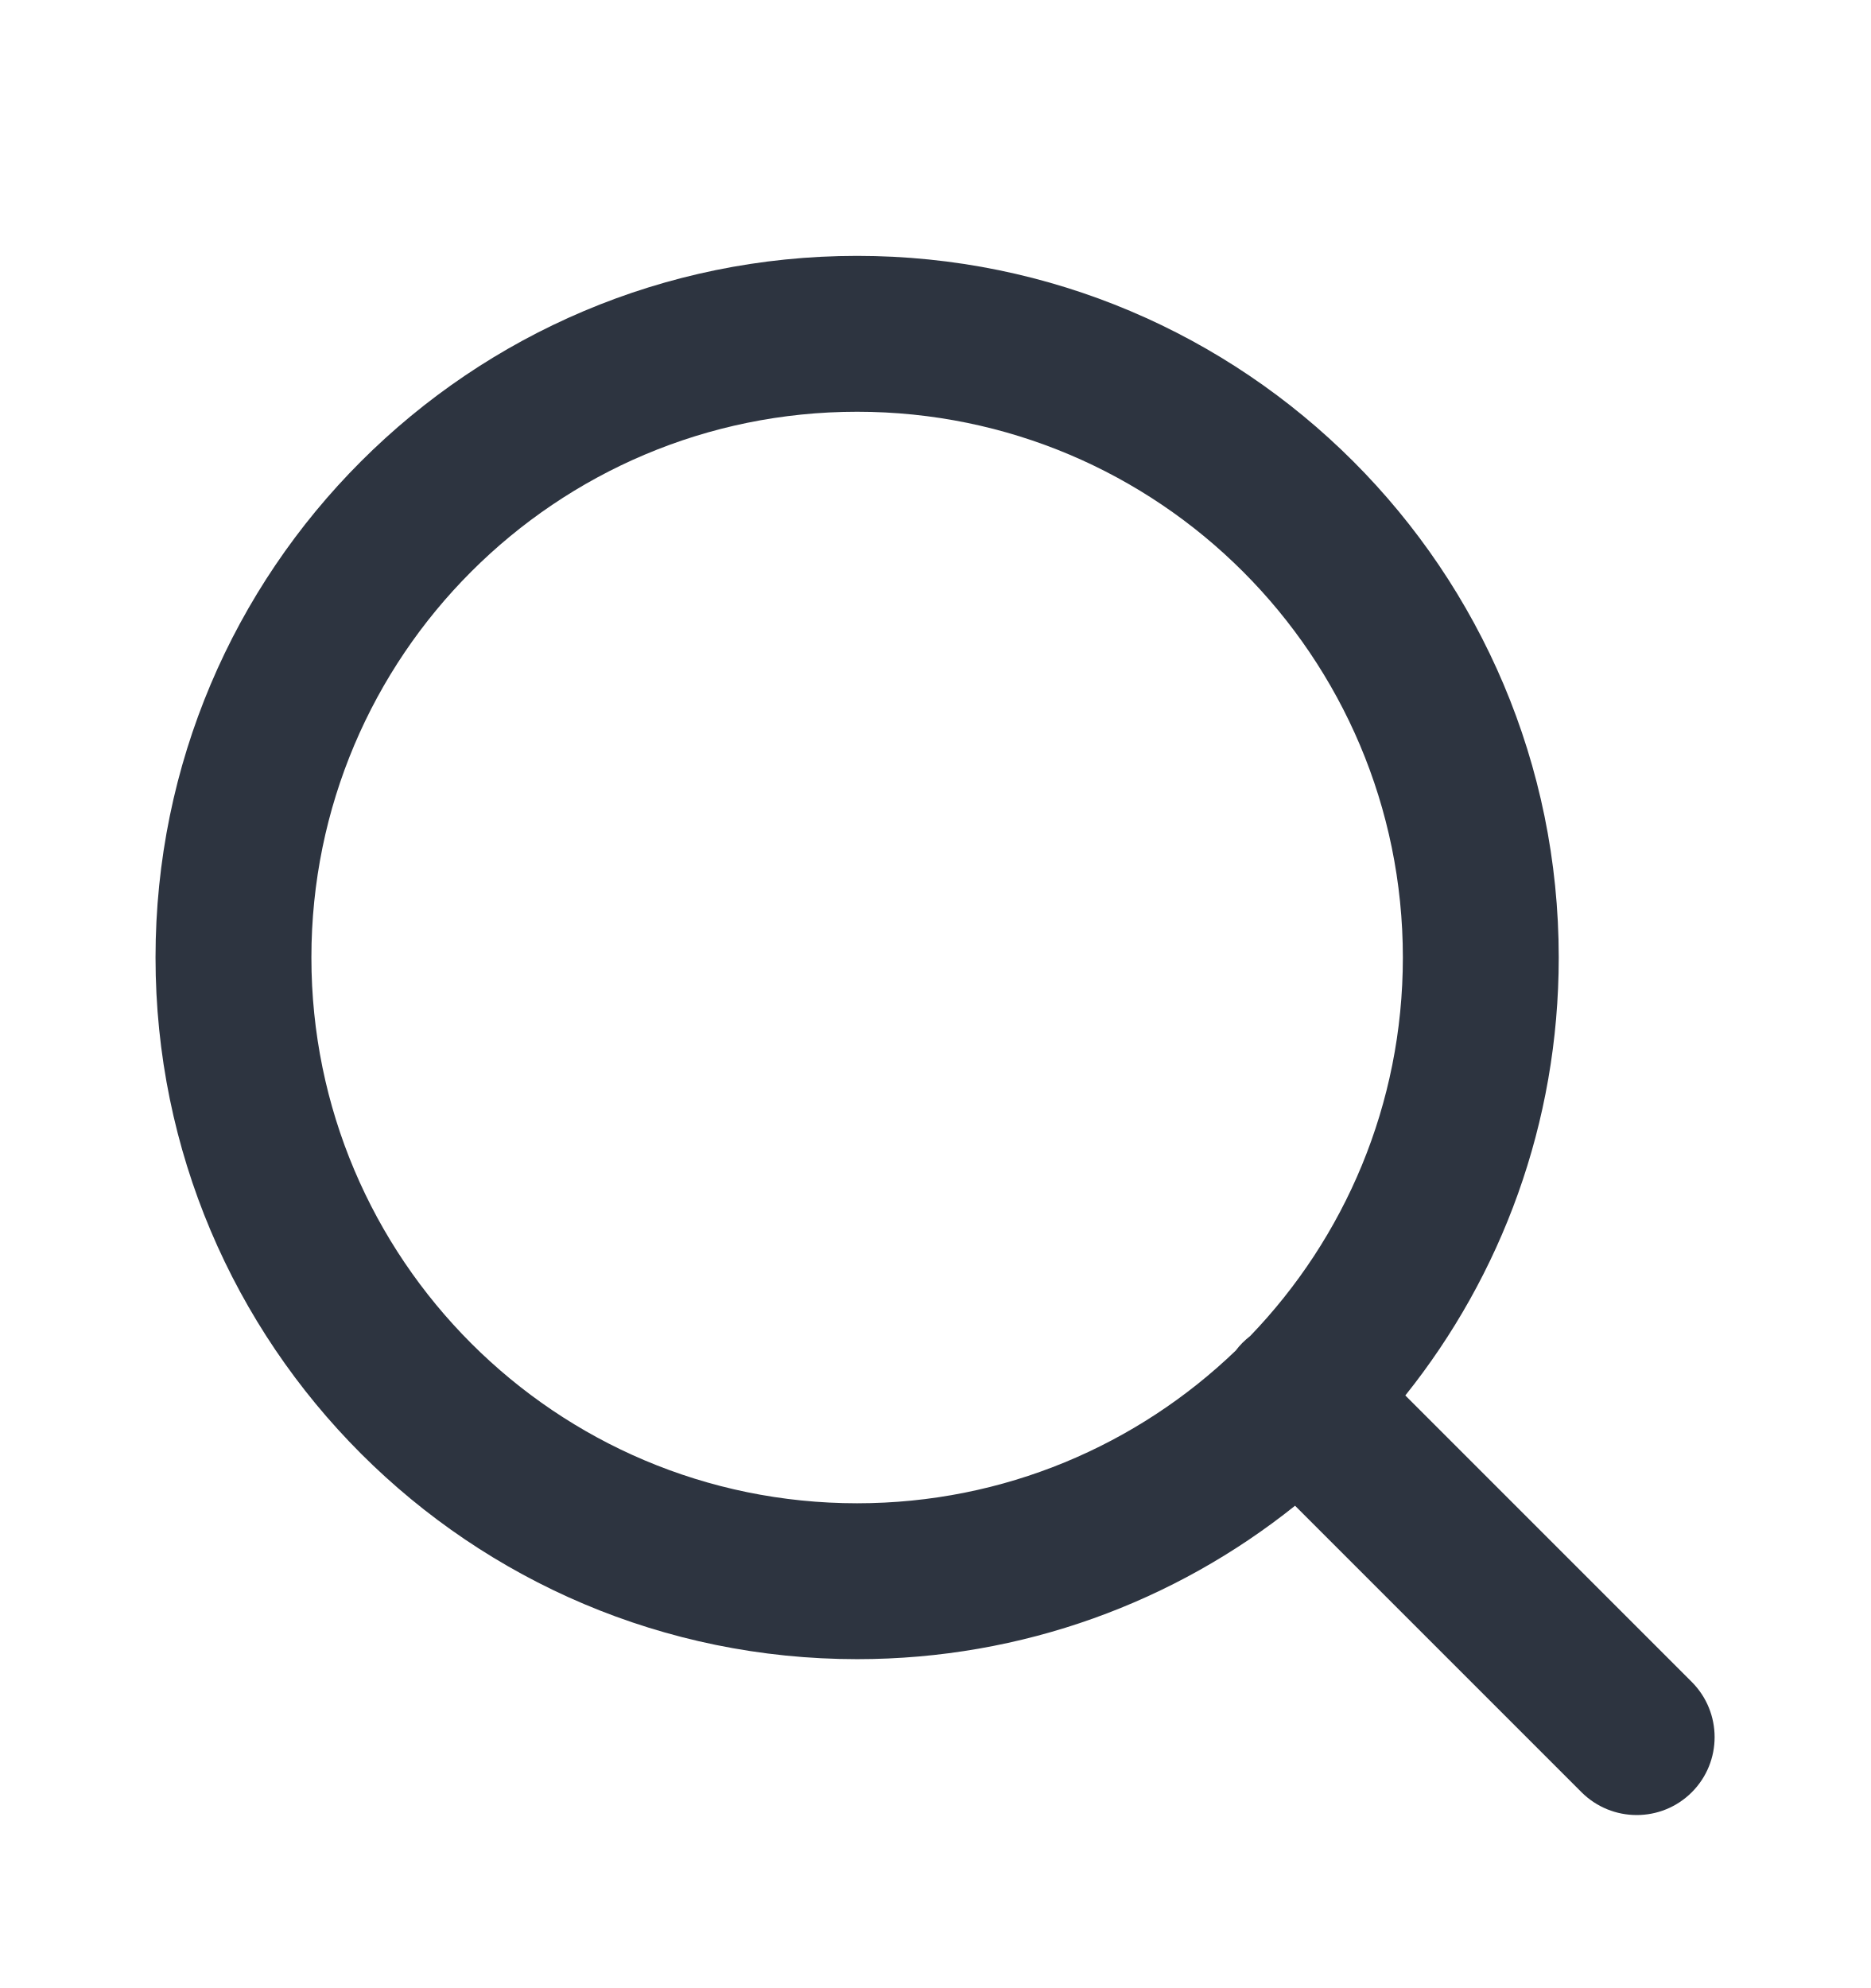
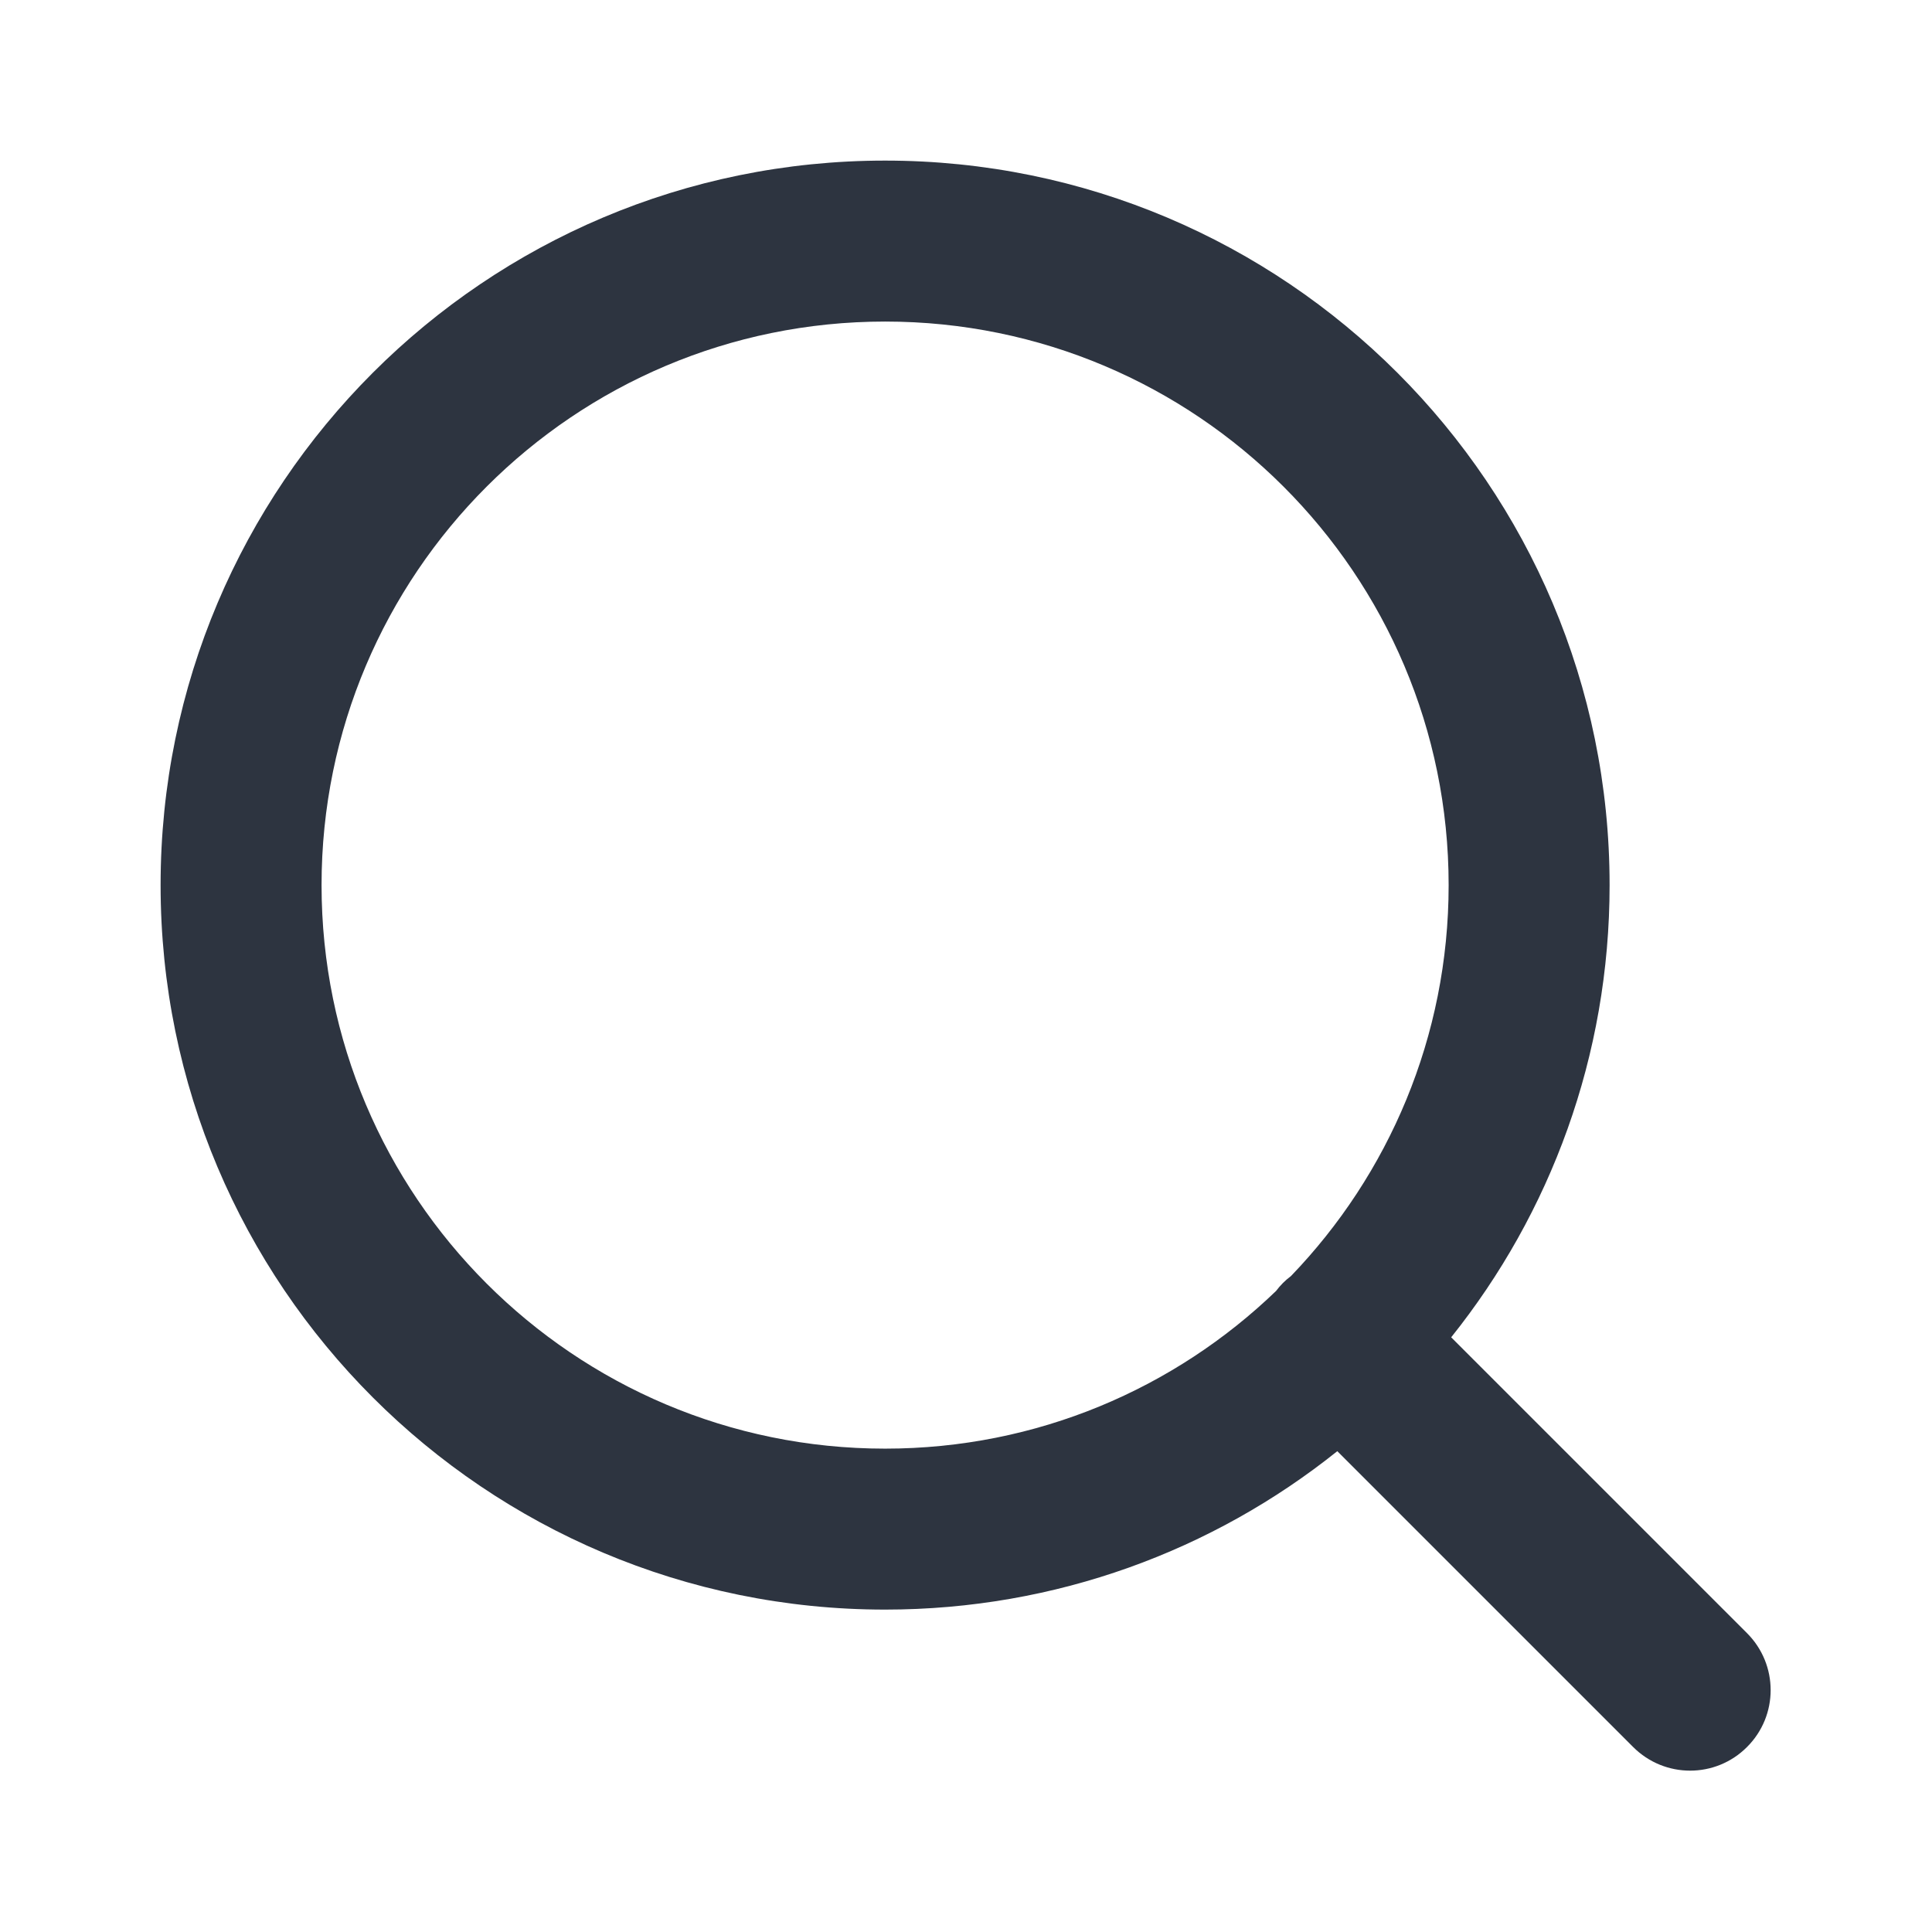
- <svg xmlns="http://www.w3.org/2000/svg" width="16" height="17" viewBox="0 0 16 17" fill="none">
-   <path fill-rule="evenodd" clip-rule="evenodd" d="M2.663 8.188C2.663 5.611 4.753 3.521 7.33 3.521C9.907 3.521 11.997 5.611 11.997 8.188C11.997 9.445 11.499 10.586 10.691 11.425C10.668 11.443 10.646 11.462 10.625 11.483C10.604 11.504 10.585 11.526 10.568 11.549C9.728 12.357 8.587 12.855 7.33 12.855C4.753 12.855 2.663 10.765 2.663 8.188ZM11.075 12.876C10.049 13.697 8.747 14.188 7.33 14.188C4.016 14.188 1.33 11.502 1.33 8.188C1.33 4.874 4.016 2.188 7.33 2.188C10.644 2.188 13.33 4.874 13.33 8.188C13.33 9.605 12.839 10.907 12.018 11.933L14.468 14.383C14.728 14.644 14.728 15.066 14.468 15.326C14.208 15.586 13.786 15.586 13.525 15.326L11.075 12.876Z" fill="#2D3440" />
+ <svg xmlns="http://www.w3.org/2000/svg" width="16" height="16" viewBox="0 0 16 16" fill="none">
+   <path fill-rule="evenodd" clip-rule="evenodd" d="M2.663 7.33C2.663 4.753 4.753 2.663 7.33 2.663C9.907 2.663 11.997 4.753 11.997 7.33C11.997 8.587 11.499 9.729 10.691 10.568C10.668 10.585 10.646 10.604 10.625 10.625C10.604 10.646 10.585 10.668 10.568 10.691C9.728 11.5 8.587 11.997 7.33 11.997C4.753 11.997 2.663 9.907 2.663 7.33ZM11.075 12.018C10.049 12.839 8.747 13.33 7.33 13.33C4.016 13.33 1.33 10.644 1.33 7.33C1.33 4.016 4.016 1.33 7.33 1.33C10.644 1.33 13.33 4.016 13.33 7.33C13.33 8.747 12.839 10.049 12.018 11.075L14.468 13.525C14.729 13.786 14.729 14.208 14.468 14.468C14.208 14.729 13.786 14.729 13.525 14.468L11.075 12.018Z" fill="#2D3440" />
</svg>
